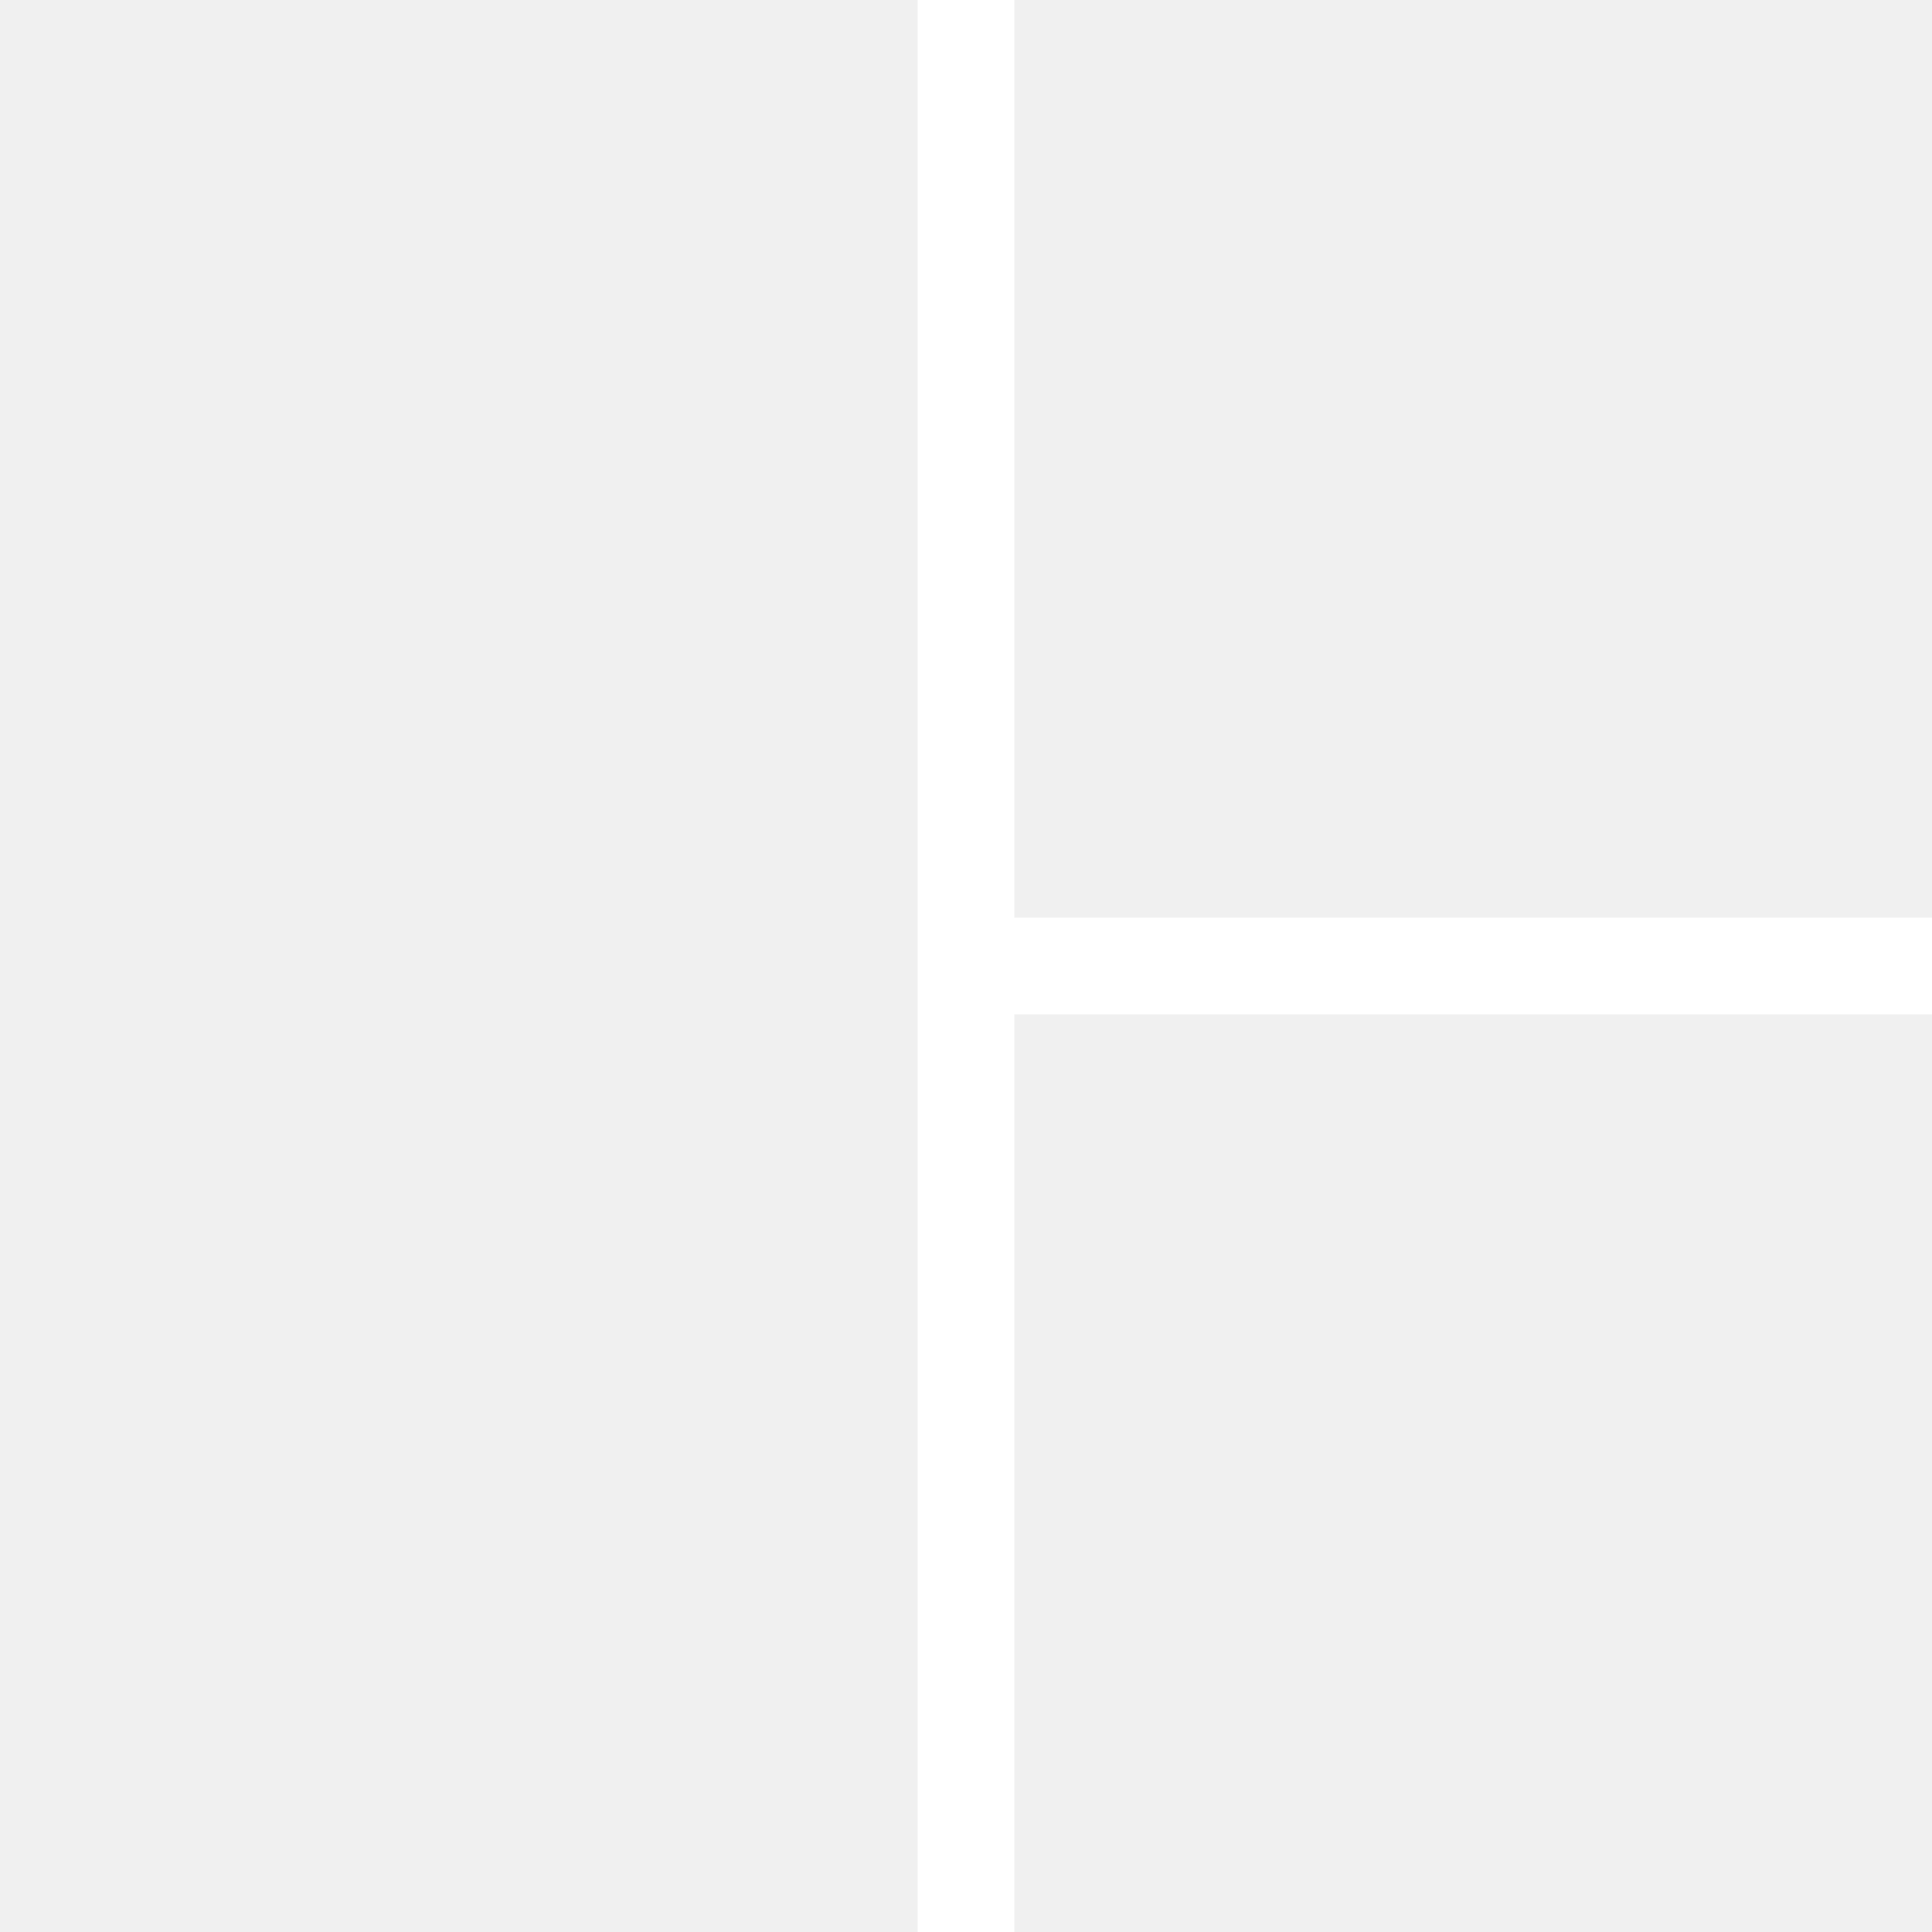
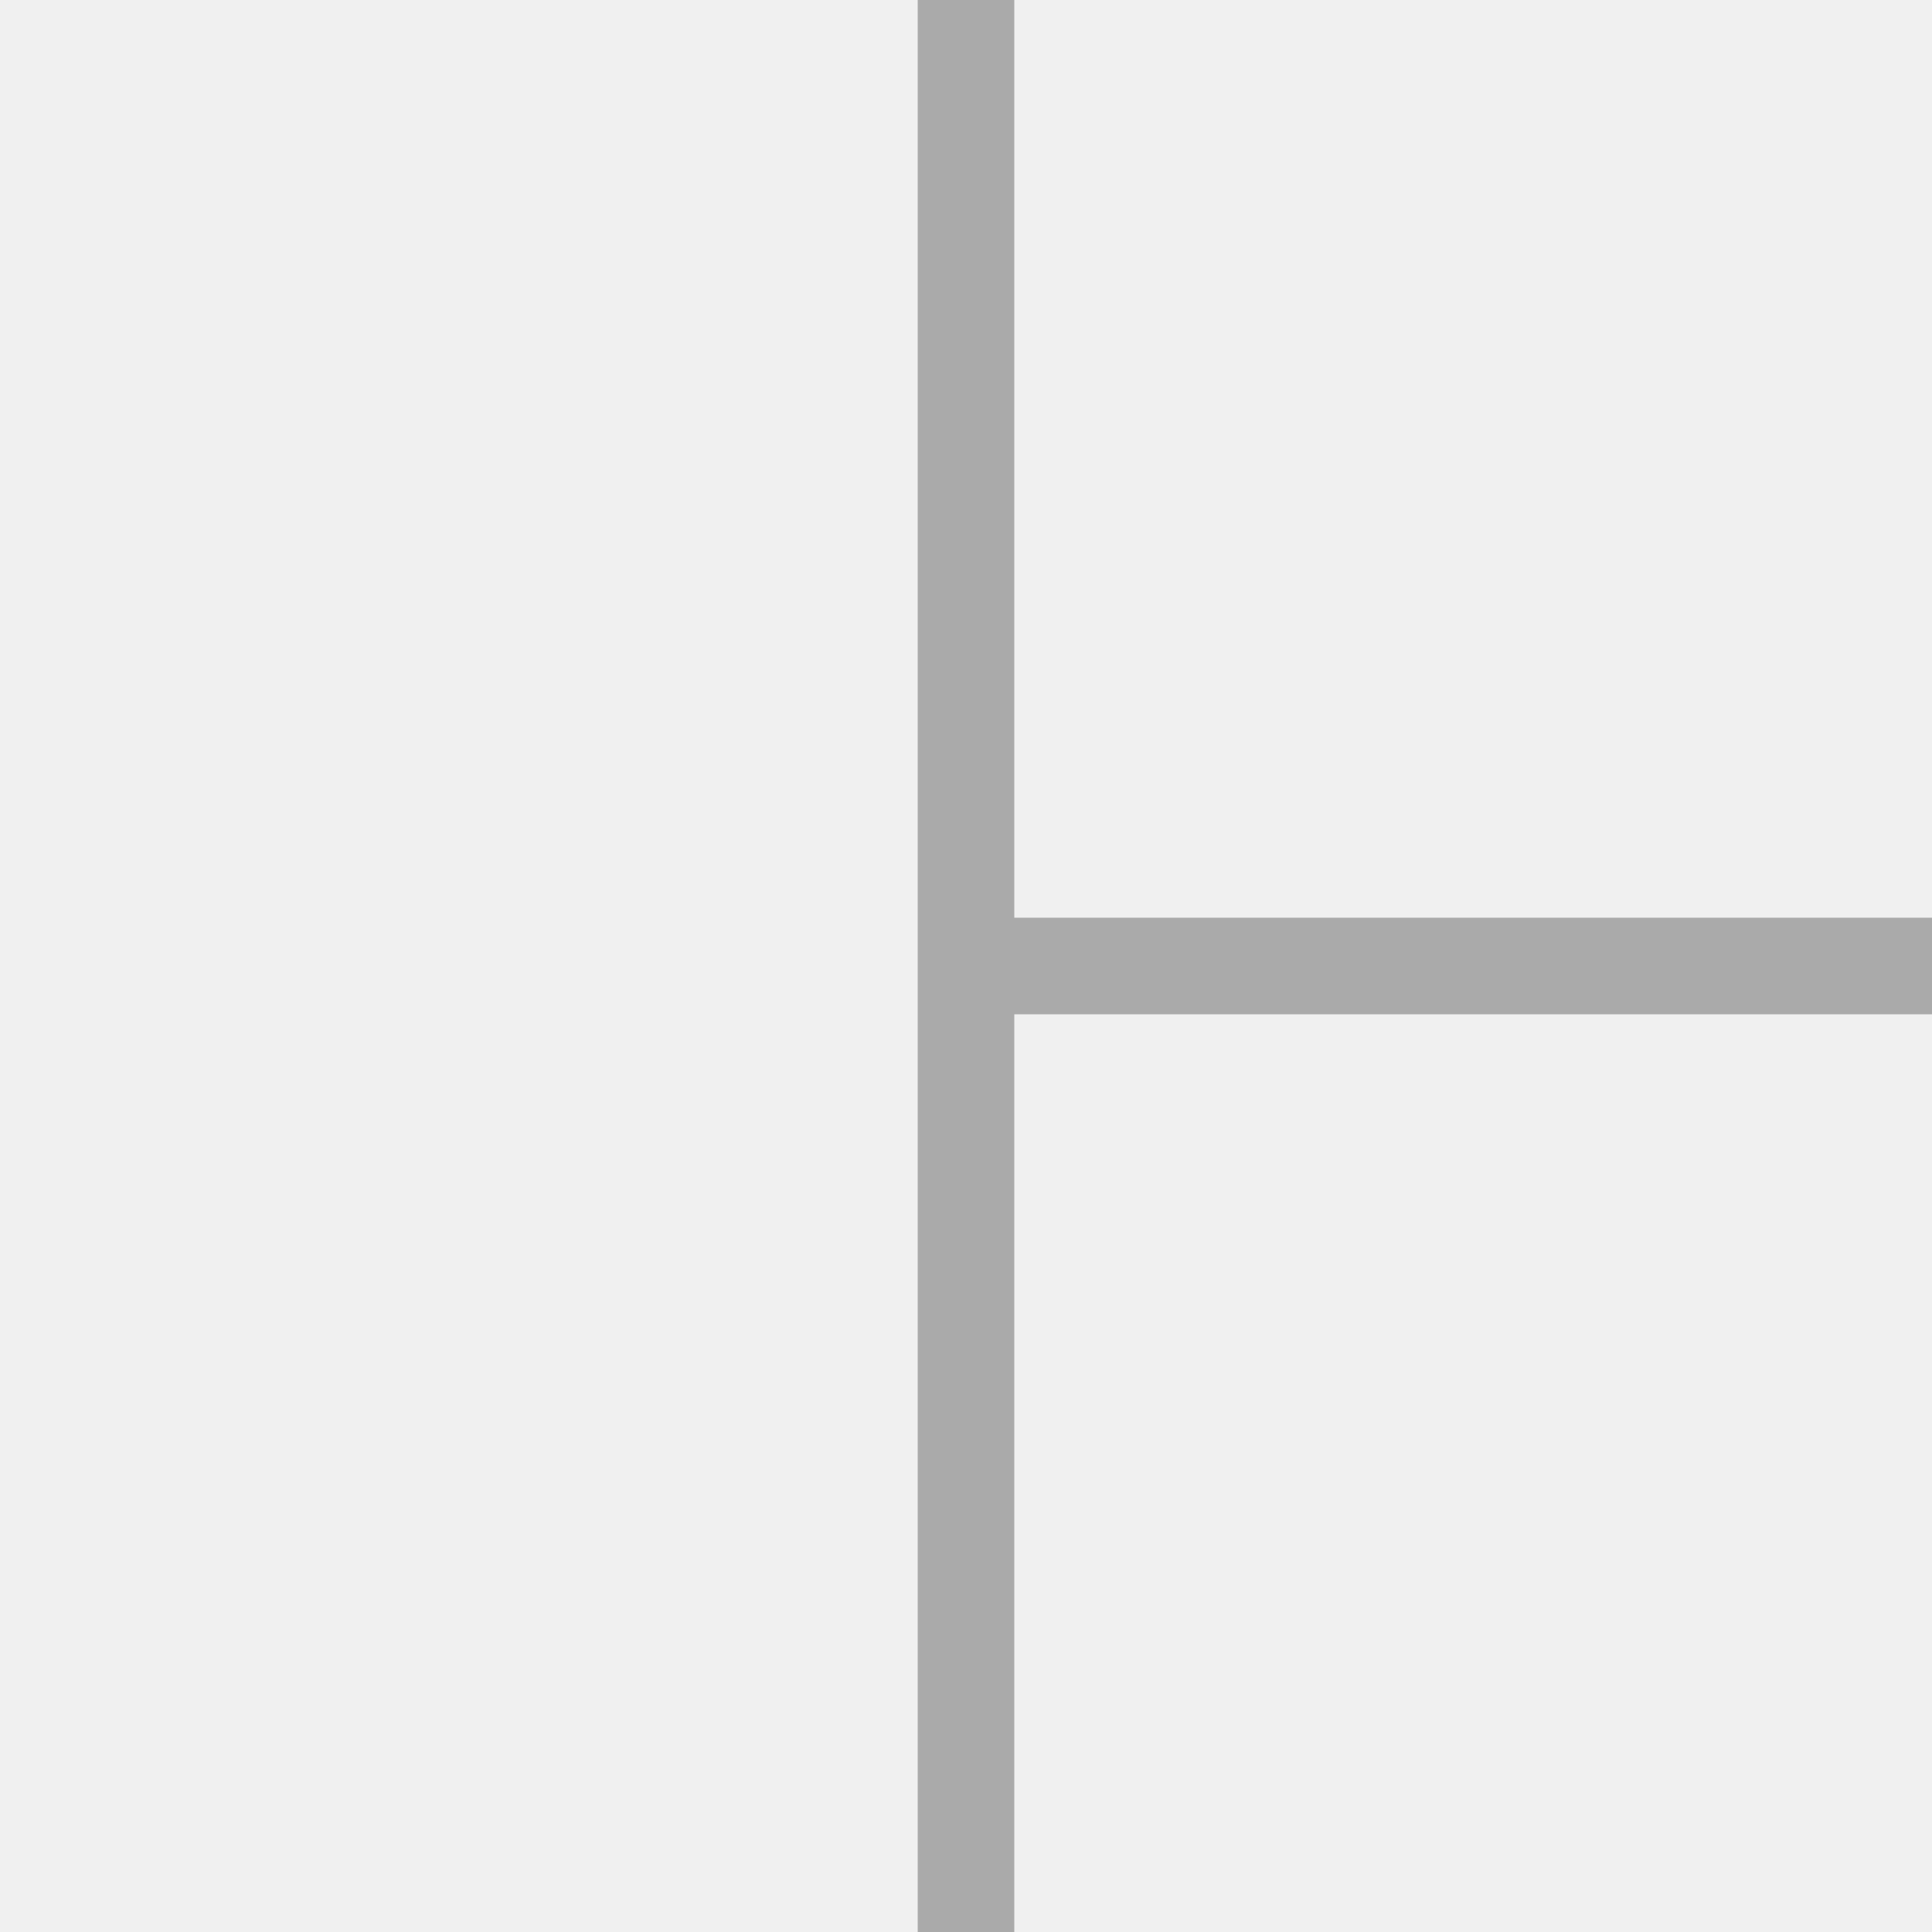
<svg xmlns="http://www.w3.org/2000/svg" version="1.1" x="0" y="0" width="20" height="20" viewBox="0 0 20 20" enable-background="new 0 0 20 20" xml:space="preserve">
-   <g stroke="#FFFFFF" stroke-width="1" width="20" height="20">
+   <g stroke="#aaaaaa" stroke-width="1" width="20" height="20">
    <line x1="10" y1="0" x2="10" y2="20" />
    <line x1="10" y1="10" x2="20" y2="10" />
  </g>
</svg>
